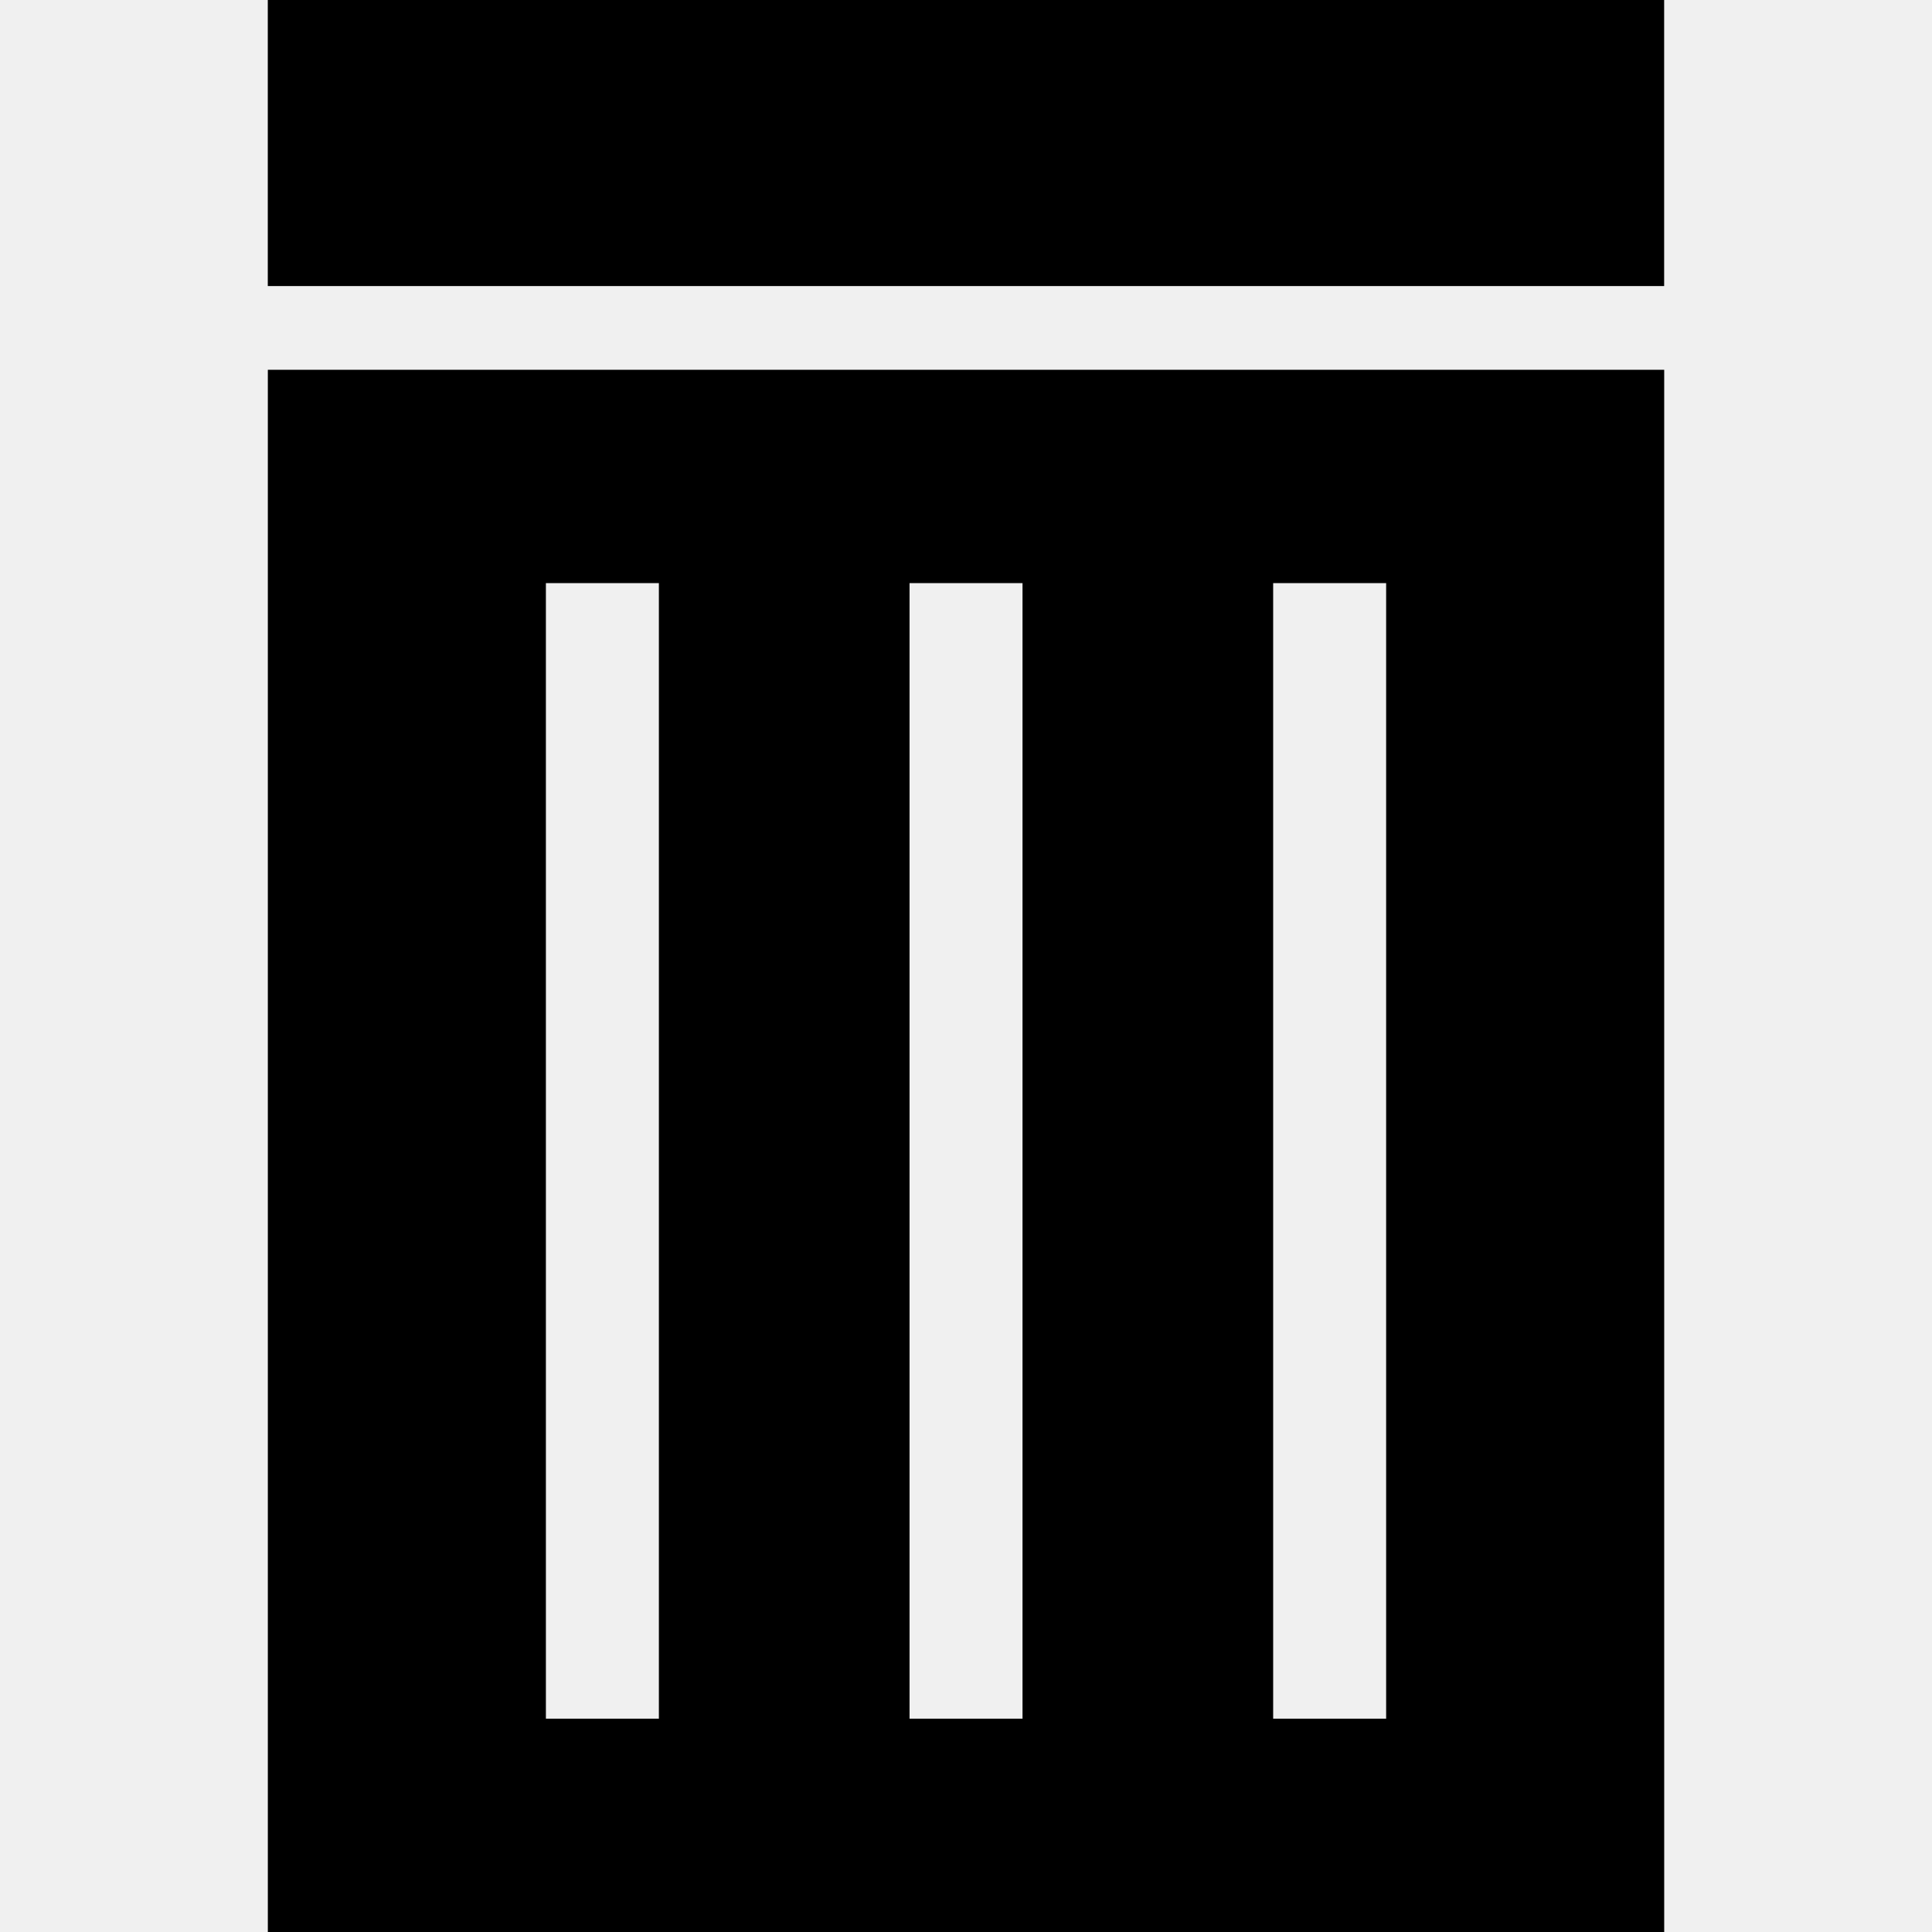
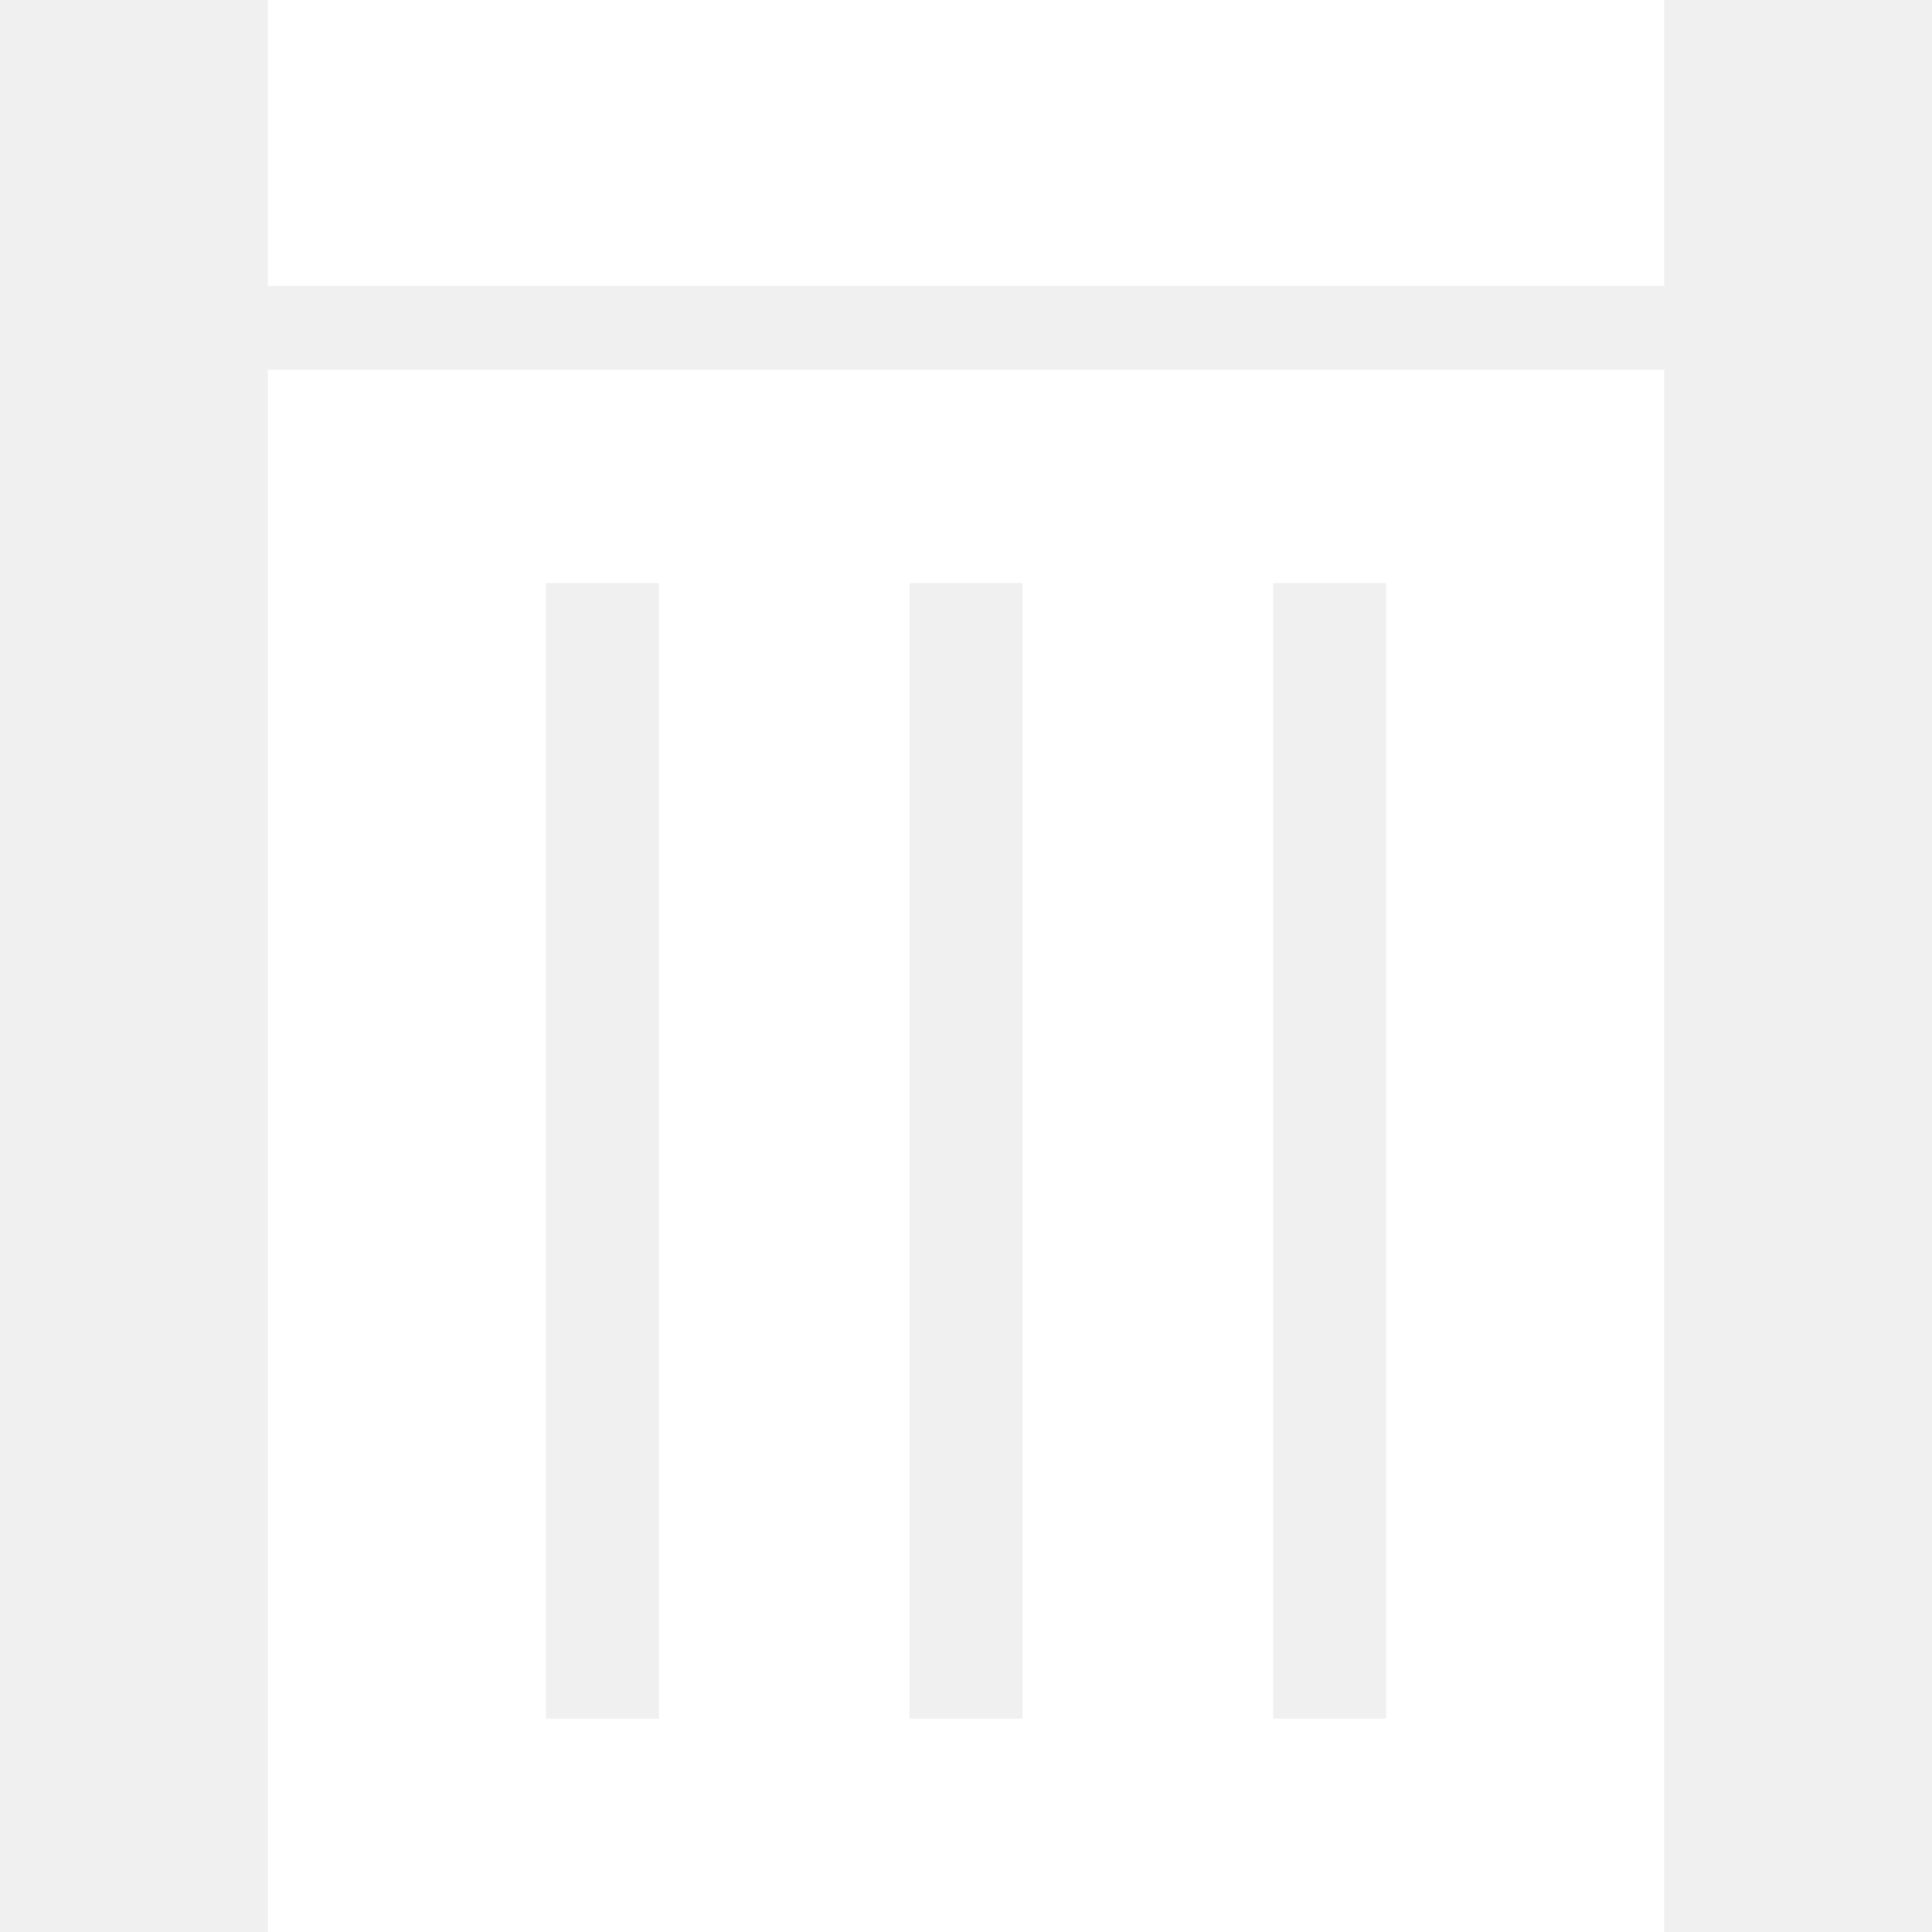
- <svg xmlns="http://www.w3.org/2000/svg" fill="#000000" version="1.1" id="Capa_1" width="800px" height="800px" viewBox="0 0 485 485" xml:space="preserve">
+ <svg xmlns="http://www.w3.org/2000/svg" fill="#fff" version="1.1" id="Capa_1" width="800px" height="800px" viewBox="0 0 485 485" xml:space="preserve">
  <g>
    <g>
      <rect x="67.224" width="350.535" height="71.81" />
      <path d="M417.776,92.829H67.237V485h350.537V92.829H417.776z M165.402,431.447h-28.362V146.383h28.362V431.447z M256.689,431.447    h-28.363V146.383h28.363V431.447z M347.97,431.447h-28.361V146.383h28.361V431.447z" />
    </g>
  </g>
</svg>
